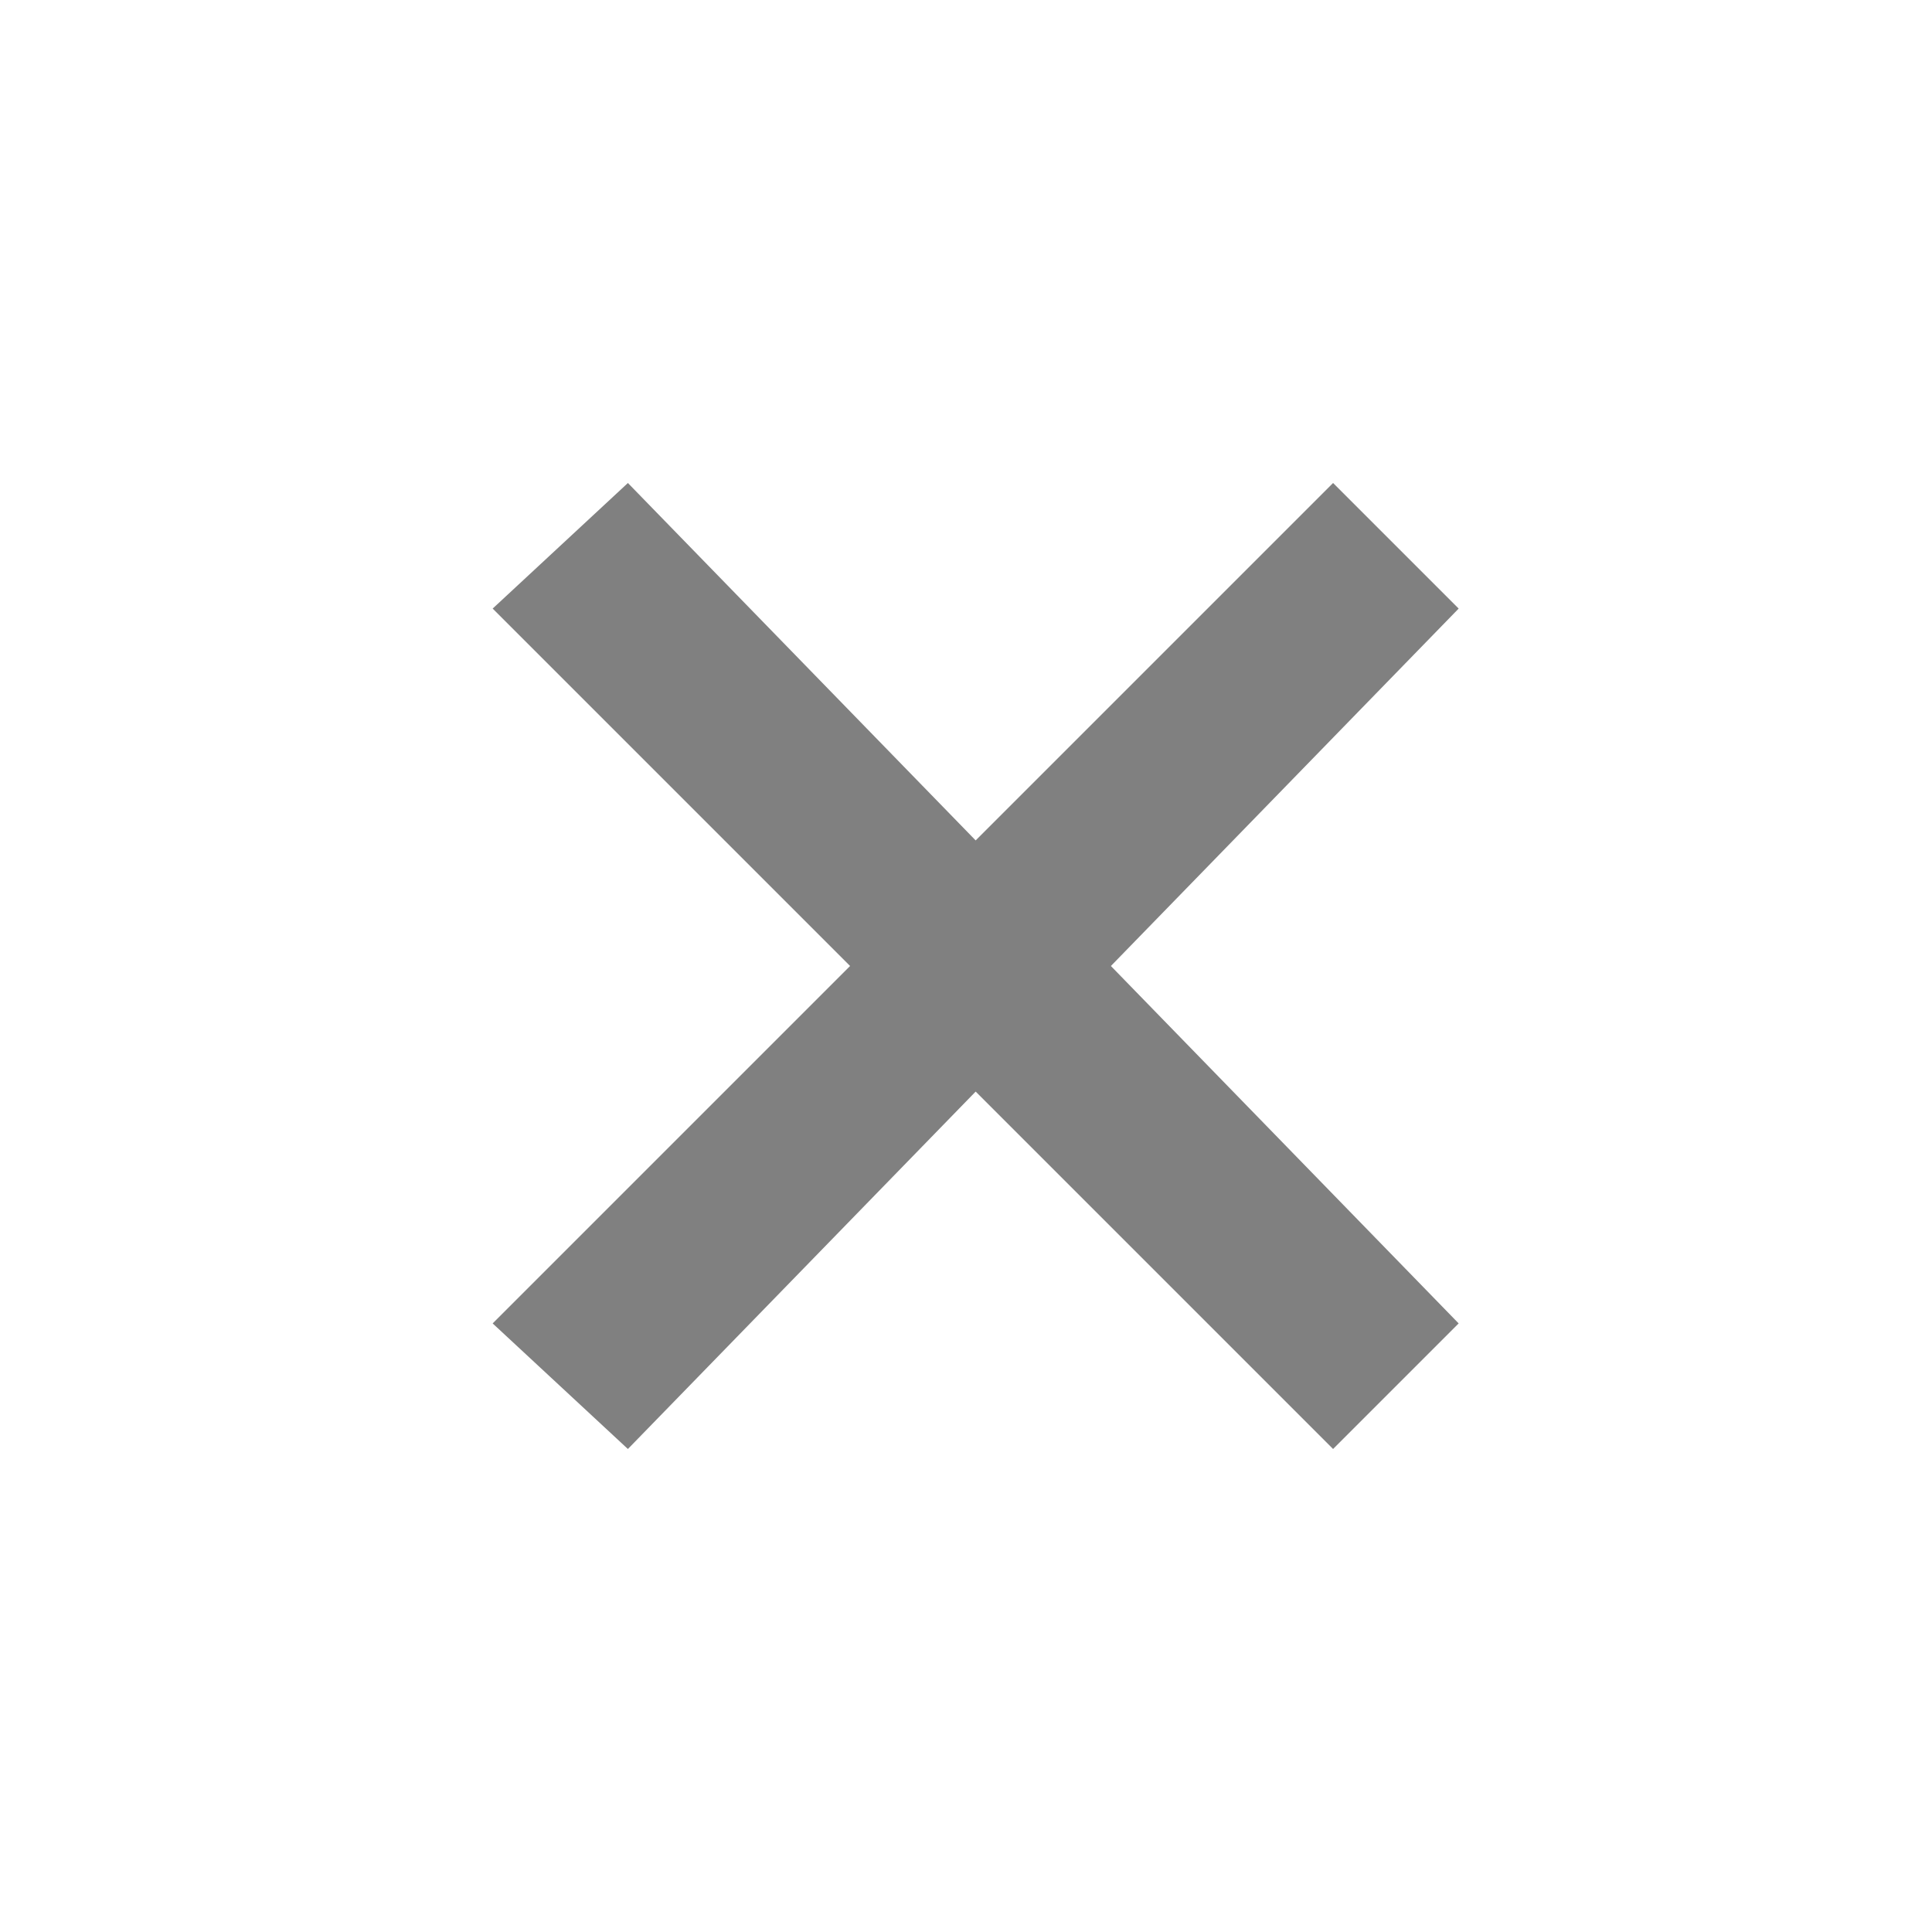
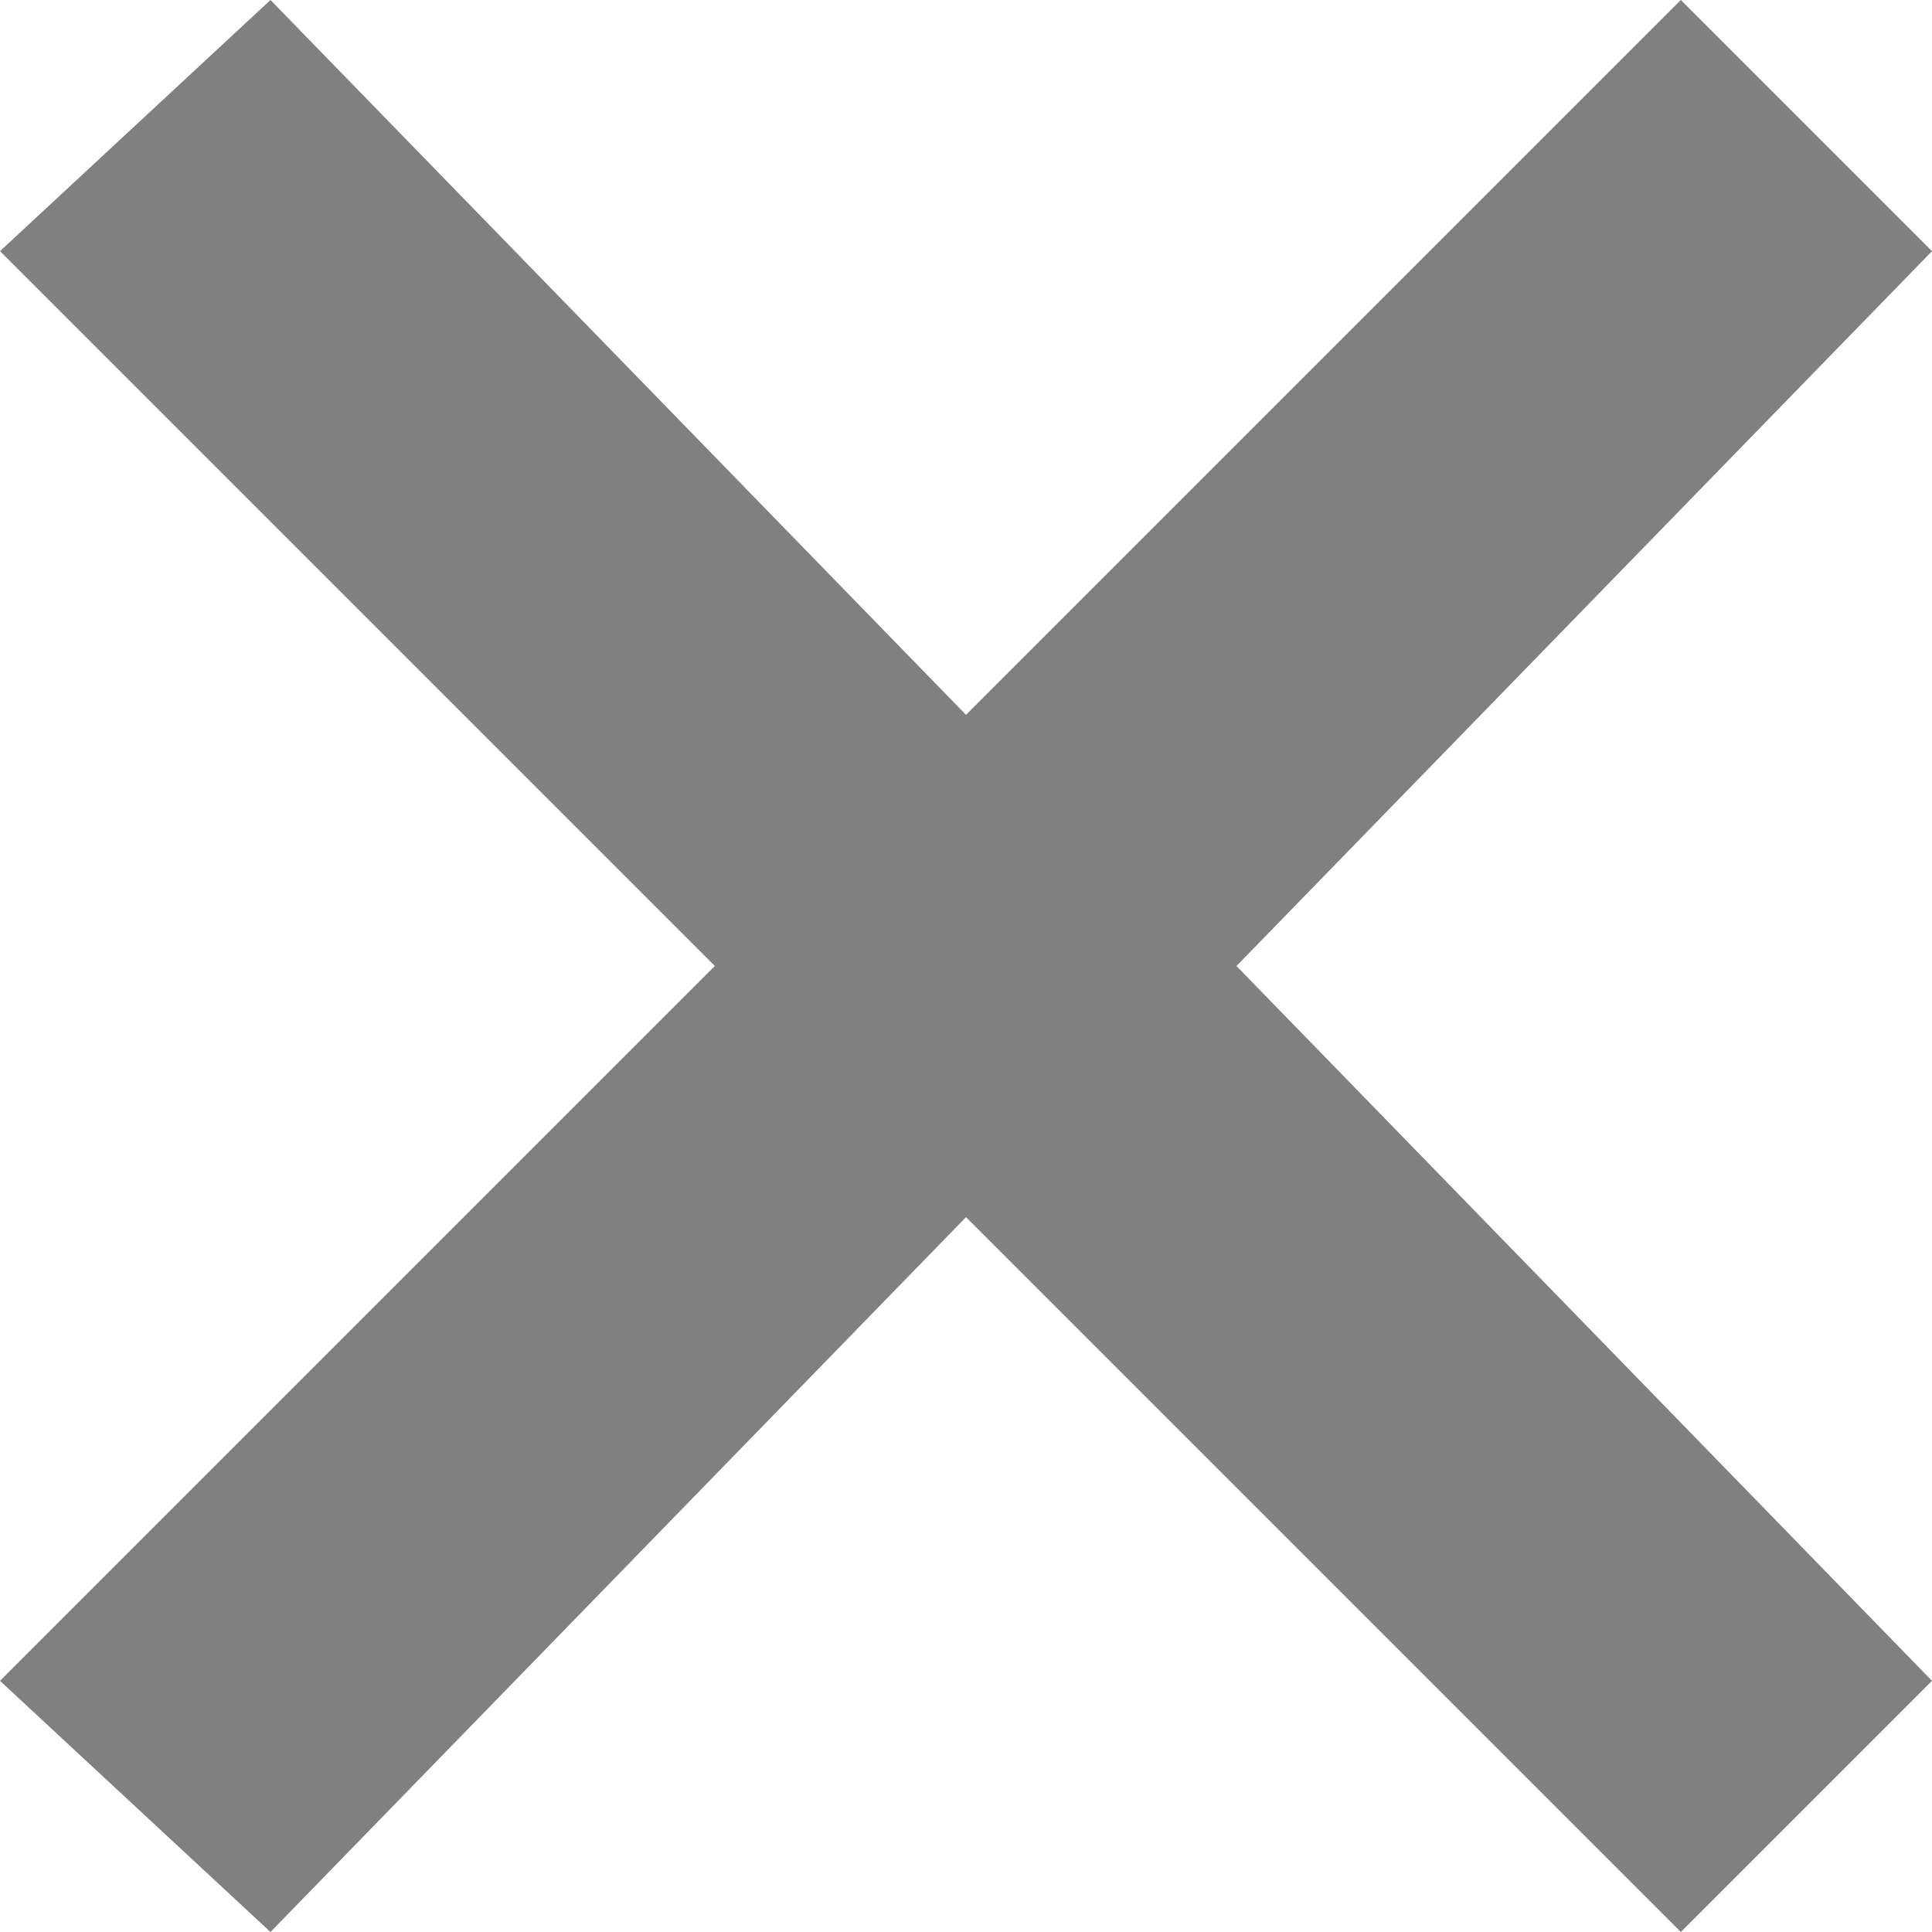
- <svg xmlns="http://www.w3.org/2000/svg" version="1.1" id="Layer_1" x="0px" y="0px" viewBox="0 0 20 20" style="enable-background:new 0 0 20 20;" xml:space="preserve">
-   <style type="text/css">
- 	.st0{fill:#808080;}
- </style>
-   <polygon class="st0" points="15.1,6.3 13.8,5 10.1,8.7 6.5,5 5.1,6.3 8.8,10 5.1,13.7 6.5,15 10.1,11.3 13.8,15 15.1,13.7 11.5,10   " />
+ <svg xmlns="http://www.w3.org/2000/svg" version="1.1" id="Layer_1" x="0px" y="0px" viewBox="342.8 140 280 280" enable-background="new 342.8 140 280 280" xml:space="preserve">
+   <polygon fill="#808080" points="622.8,176.4 586.4,140 482.8,243.6 382,140 342.8,176.4 446.4,280 342.8,383.6 382,420 482.8,316.4   586.4,420 622.8,383.6 522,280 " />
</svg>
